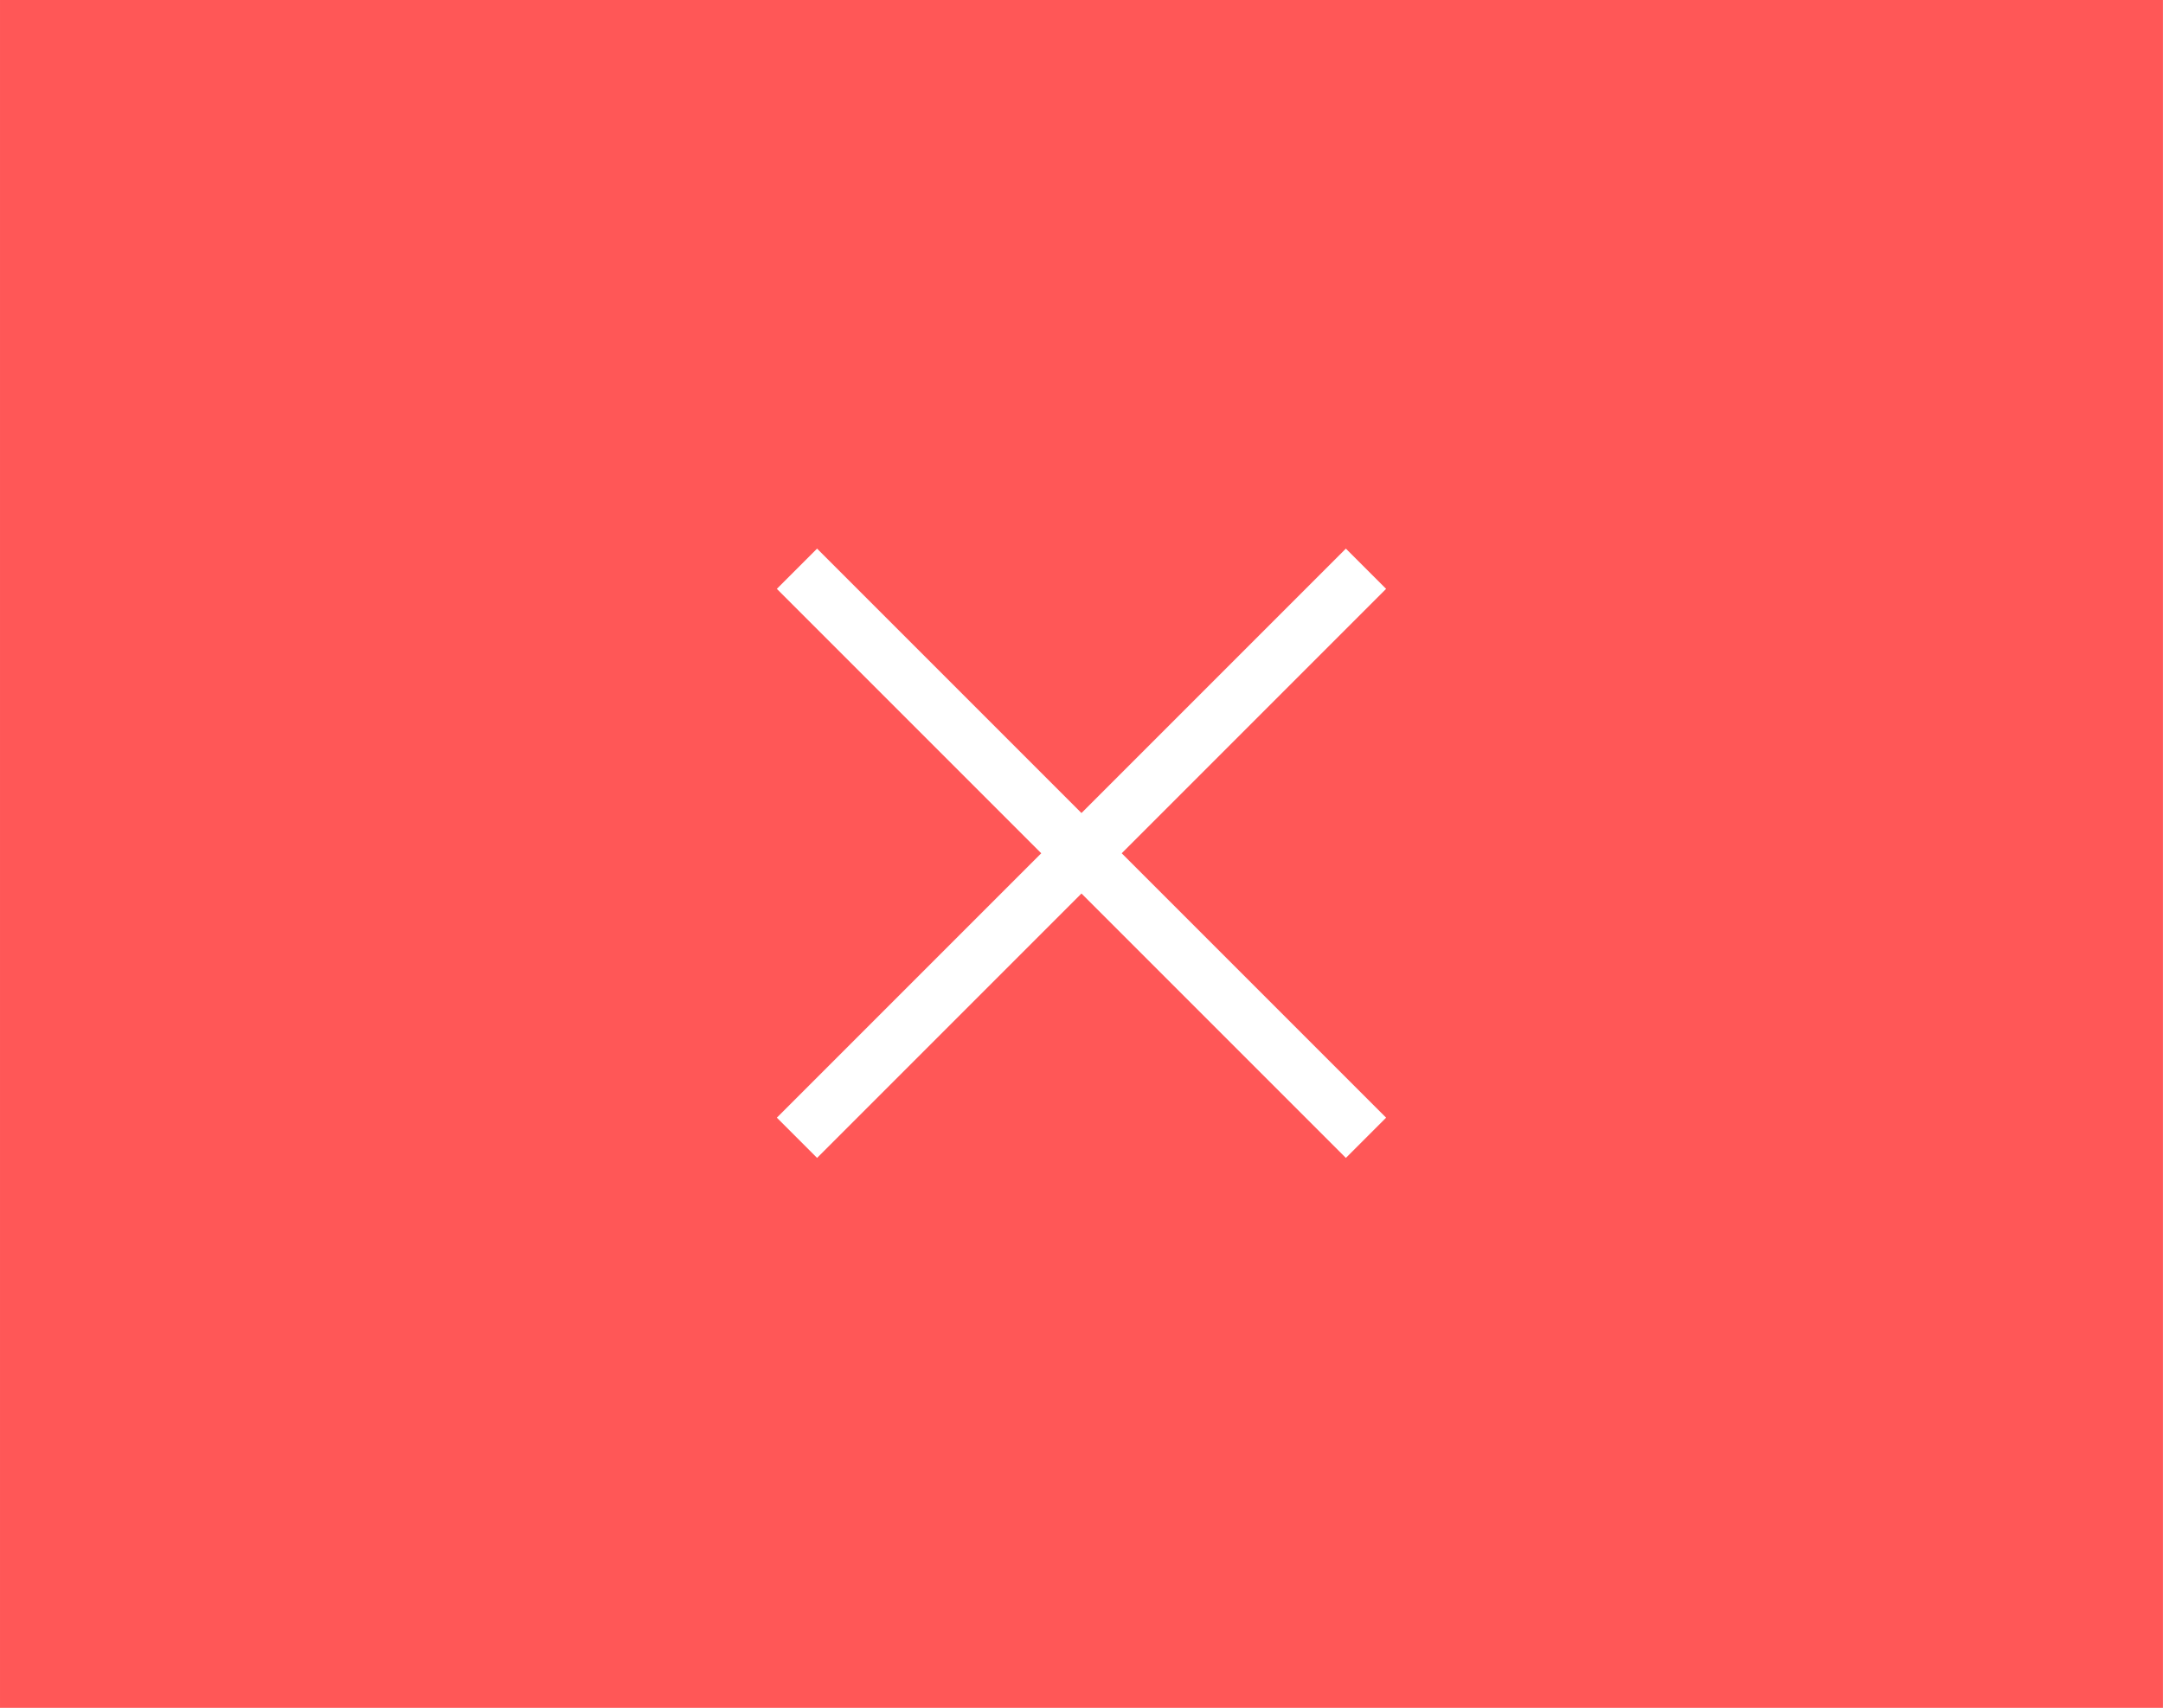
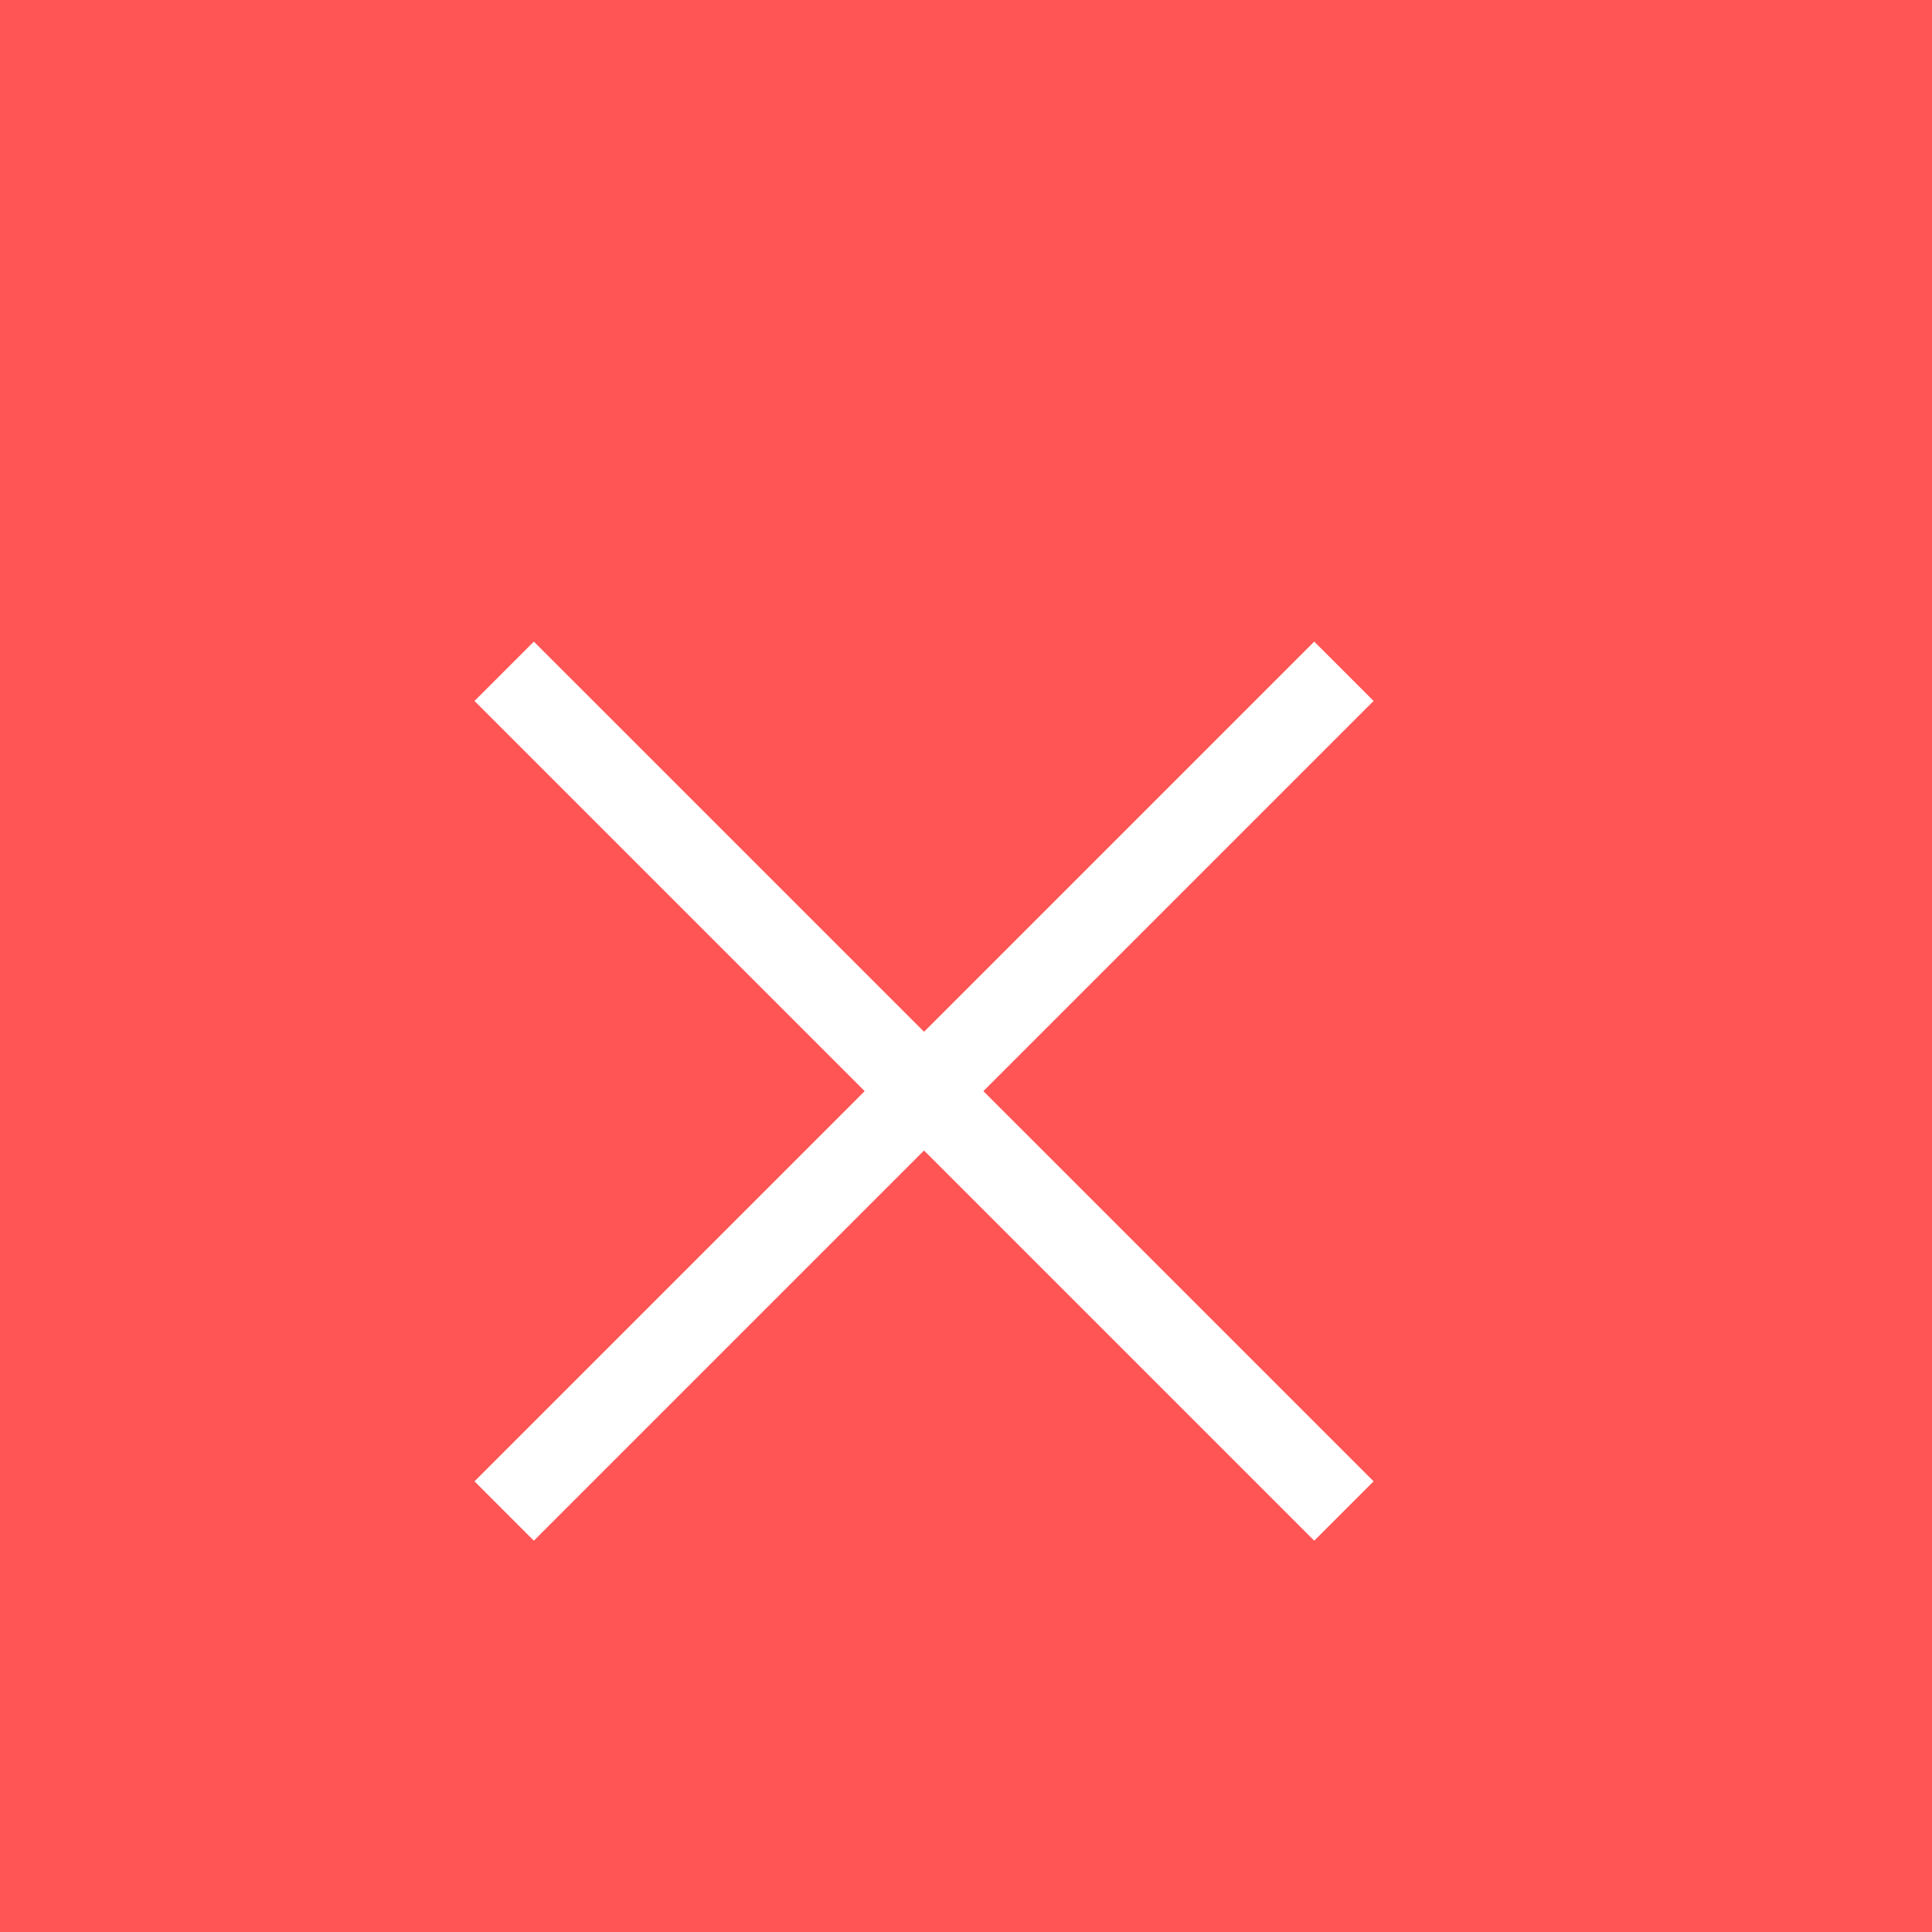
- <svg xmlns="http://www.w3.org/2000/svg" id="svg4306" width="38" height="30" version="1.1" style="enable-background:new">
-   <defs id="defs29" />
-   <g style="opacity:0.35" id="inactive-center" transform="matrix(3.7795,0,0,3.7795,-164.9978,-613.5142)">
+ <svg xmlns="http://www.w3.org/2000/svg" xmlns:ns1="http://www.openswatchbook.org/uri/2009/osb" xmlns:xlink="http://www.w3.org/1999/xlink" id="svg4306" width="23" height="23" version="1.1" style="enable-background:new">
+   <defs id="defs29">
+     <linearGradient id="fg_color" ns1:paint="solid">
+       <stop style="stop-color:#d3dae3;stop-opacity:1;" offset="0" id="stop1387" />
+     </linearGradient>
+     <linearGradient id="selected_fg_color" ns1:paint="solid">
+       <stop style="stop-color:#ffffffgit;stop-opacity:1;" offset="0" id="stop6555" />
+     </linearGradient>
+     <linearGradient id="y" x1="47.267" x2="50.1" y1="145.13" y2="145.13" gradientUnits="userSpaceOnUse" xlink:href="#selected_fg_color" />
+   </defs>
+   <g style="opacity:0.35" id="inactive-center" transform="matrix(3.7795,0,0,3.7795,-172.9969,-615.514)">
    <rect x="43.656" y="141.16" width="10.054" height="7.938" ry="3.7990001e-06" style="opacity:0;stroke-width:0.402;paint-order:stroke fill markers" id="rect956" />
    <path d="m 47.454,143.71 -0.187,0.187 1.229,1.229 -1.229,1.229 0.187,0.187 1.229,-1.229 1.229,1.229 0.187,-0.187 -1.229,-1.229 1.229,-1.229 -0.187,-0.187 -1.229,1.229 z" style="opacity:1;fill:#ffffff;fill-opacity:1;paint-order:stroke fill markers" id="path958" />
  </g>
-   <g id="active-center" transform="matrix(3.7795,0,0,3.7795,-164.9978,-572.5142)" style="opacity:0.75">
+   <g id="active-center" transform="matrix(3.7795,0,0,3.7795,-172.9969,-574.514)" style="opacity:0.75">
    <rect x="43.656" y="141.16" width="10.054" height="7.938" ry="3.7990001e-06" style="opacity:0;stroke-width:0.402;paint-order:stroke fill markers" id="rect976" />
    <path d="m 47.454,143.71 -0.187,0.187 1.229,1.229 -1.229,1.229 0.187,0.187 1.229,-1.229 1.229,1.229 0.187,-0.187 -1.229,-1.229 1.229,-1.229 -0.187,-0.187 -1.229,1.229 z" style="fill:#ffffff;fill-opacity:1;paint-order:stroke fill markers" id="path978" />
  </g>
-   <g id="hover-center" transform="matrix(3.7795,0,0,3.7795,-164.9978,-533.5142)">
-     <rect x="43.656" y="141.16" width="10.054" height="7.938" ry="3.7990001e-06" style="fill:#ff5757;fill-opacity:1" id="rect996" />
+   <g id="hover-center" transform="matrix(3.7795,0,0,3.7795,-172.9969,-535.514)">
+     <rect x="43.656" y="141.16" width="10.054" height="7.938" ry="3.7990001e-06" style="fill:#ff5555;paint-order:stroke fill markers" id="rect996" />
    <path d="m 47.454,143.71 -0.187,0.187 1.229,1.229 -1.229,1.229 0.187,0.187 1.229,-1.229 1.229,1.229 0.187,-0.187 -1.229,-1.229 1.229,-1.229 -0.187,-0.187 -1.229,1.229 z" style="fill:#ffffff;fill-opacity:1;paint-order:stroke fill markers" id="path998" />
  </g>
-   <g id="pressed-center" transform="matrix(3.7795,0,0,3.7795,-164.9978,-493.5142)">
-     <rect x="43.656" y="141.16" width="10.054" height="7.938" ry="3.7990001e-06" style="fill:#c93636;fill-opacity:1" id="rect1016" />
+   <g id="pressed-center" transform="matrix(3.7795,0,0,3.7795,-172.9969,-495.514)">
+     <rect x="43.656" y="141.16" width="10.054" height="7.938" ry="3.7990001e-06" style="fill:#c83737;paint-order:stroke fill markers" id="rect1016" />
    <path d="m 47.454,143.71 -0.187,0.187 1.229,1.229 -1.229,1.229 0.187,0.187 1.229,-1.229 1.229,1.229 0.187,-0.187 -1.229,-1.229 1.229,-1.229 -0.187,-0.187 -1.229,1.229 z" style="fill:#ffffff;fill-opacity:1;paint-order:stroke fill markers" id="path1018" />
  </g>
-   <g transform="matrix(3.7795,0,0,3.7795,-164.9978,-652.514)" id="deactivated-center" style="opacity:0.35">
+   <g transform="matrix(3.7795,0,0,3.7795,-172.9969,-654.5138)" id="deactivated-center" style="opacity:0.35">
    <rect id="rect880" style="opacity:0;stroke-width:0.402;paint-order:stroke fill markers" ry="3.7990001e-06" height="7.938" width="10.054" y="141.16" x="43.656" />
    <path id="path882" style="opacity:1;fill:#ffffff;fill-opacity:1;paint-order:stroke fill markers" d="m 47.454,143.71 -0.187,0.187 1.229,1.229 -1.229,1.229 0.187,0.187 1.229,-1.229 1.229,1.229 0.187,-0.187 -1.229,-1.229 1.229,-1.229 -0.187,-0.187 -1.229,1.229 z" />
  </g>
</svg>
